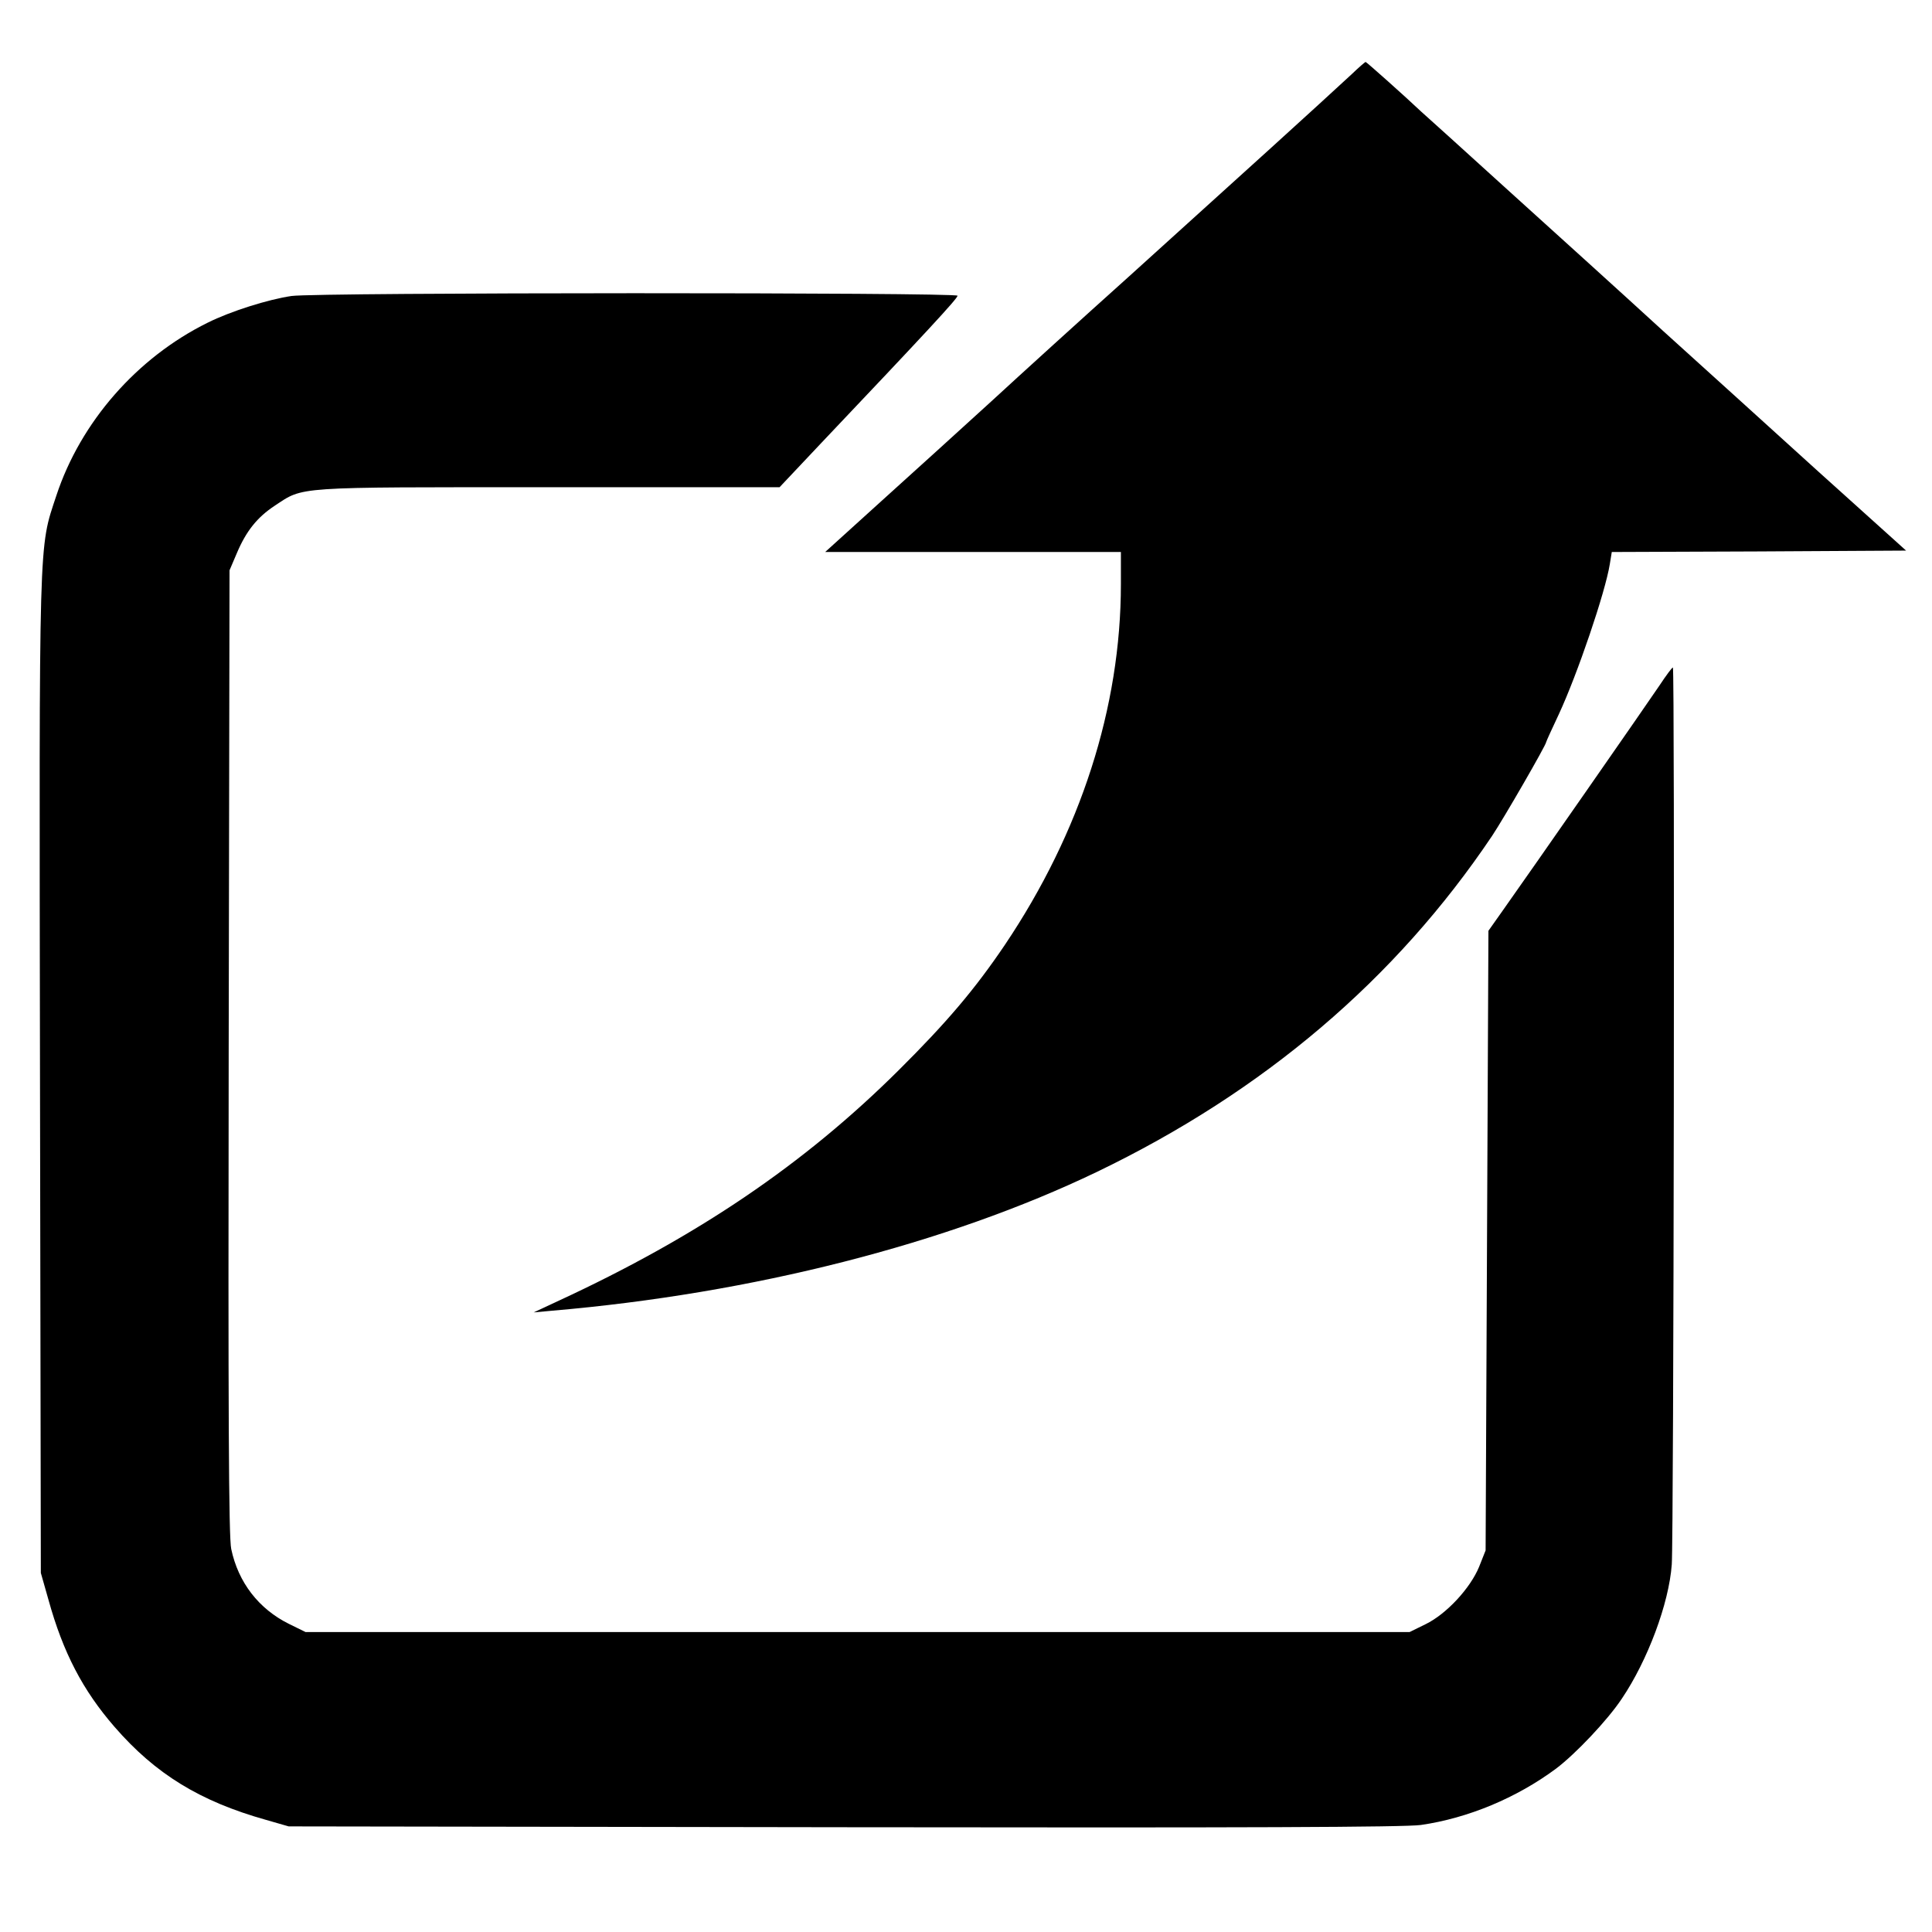
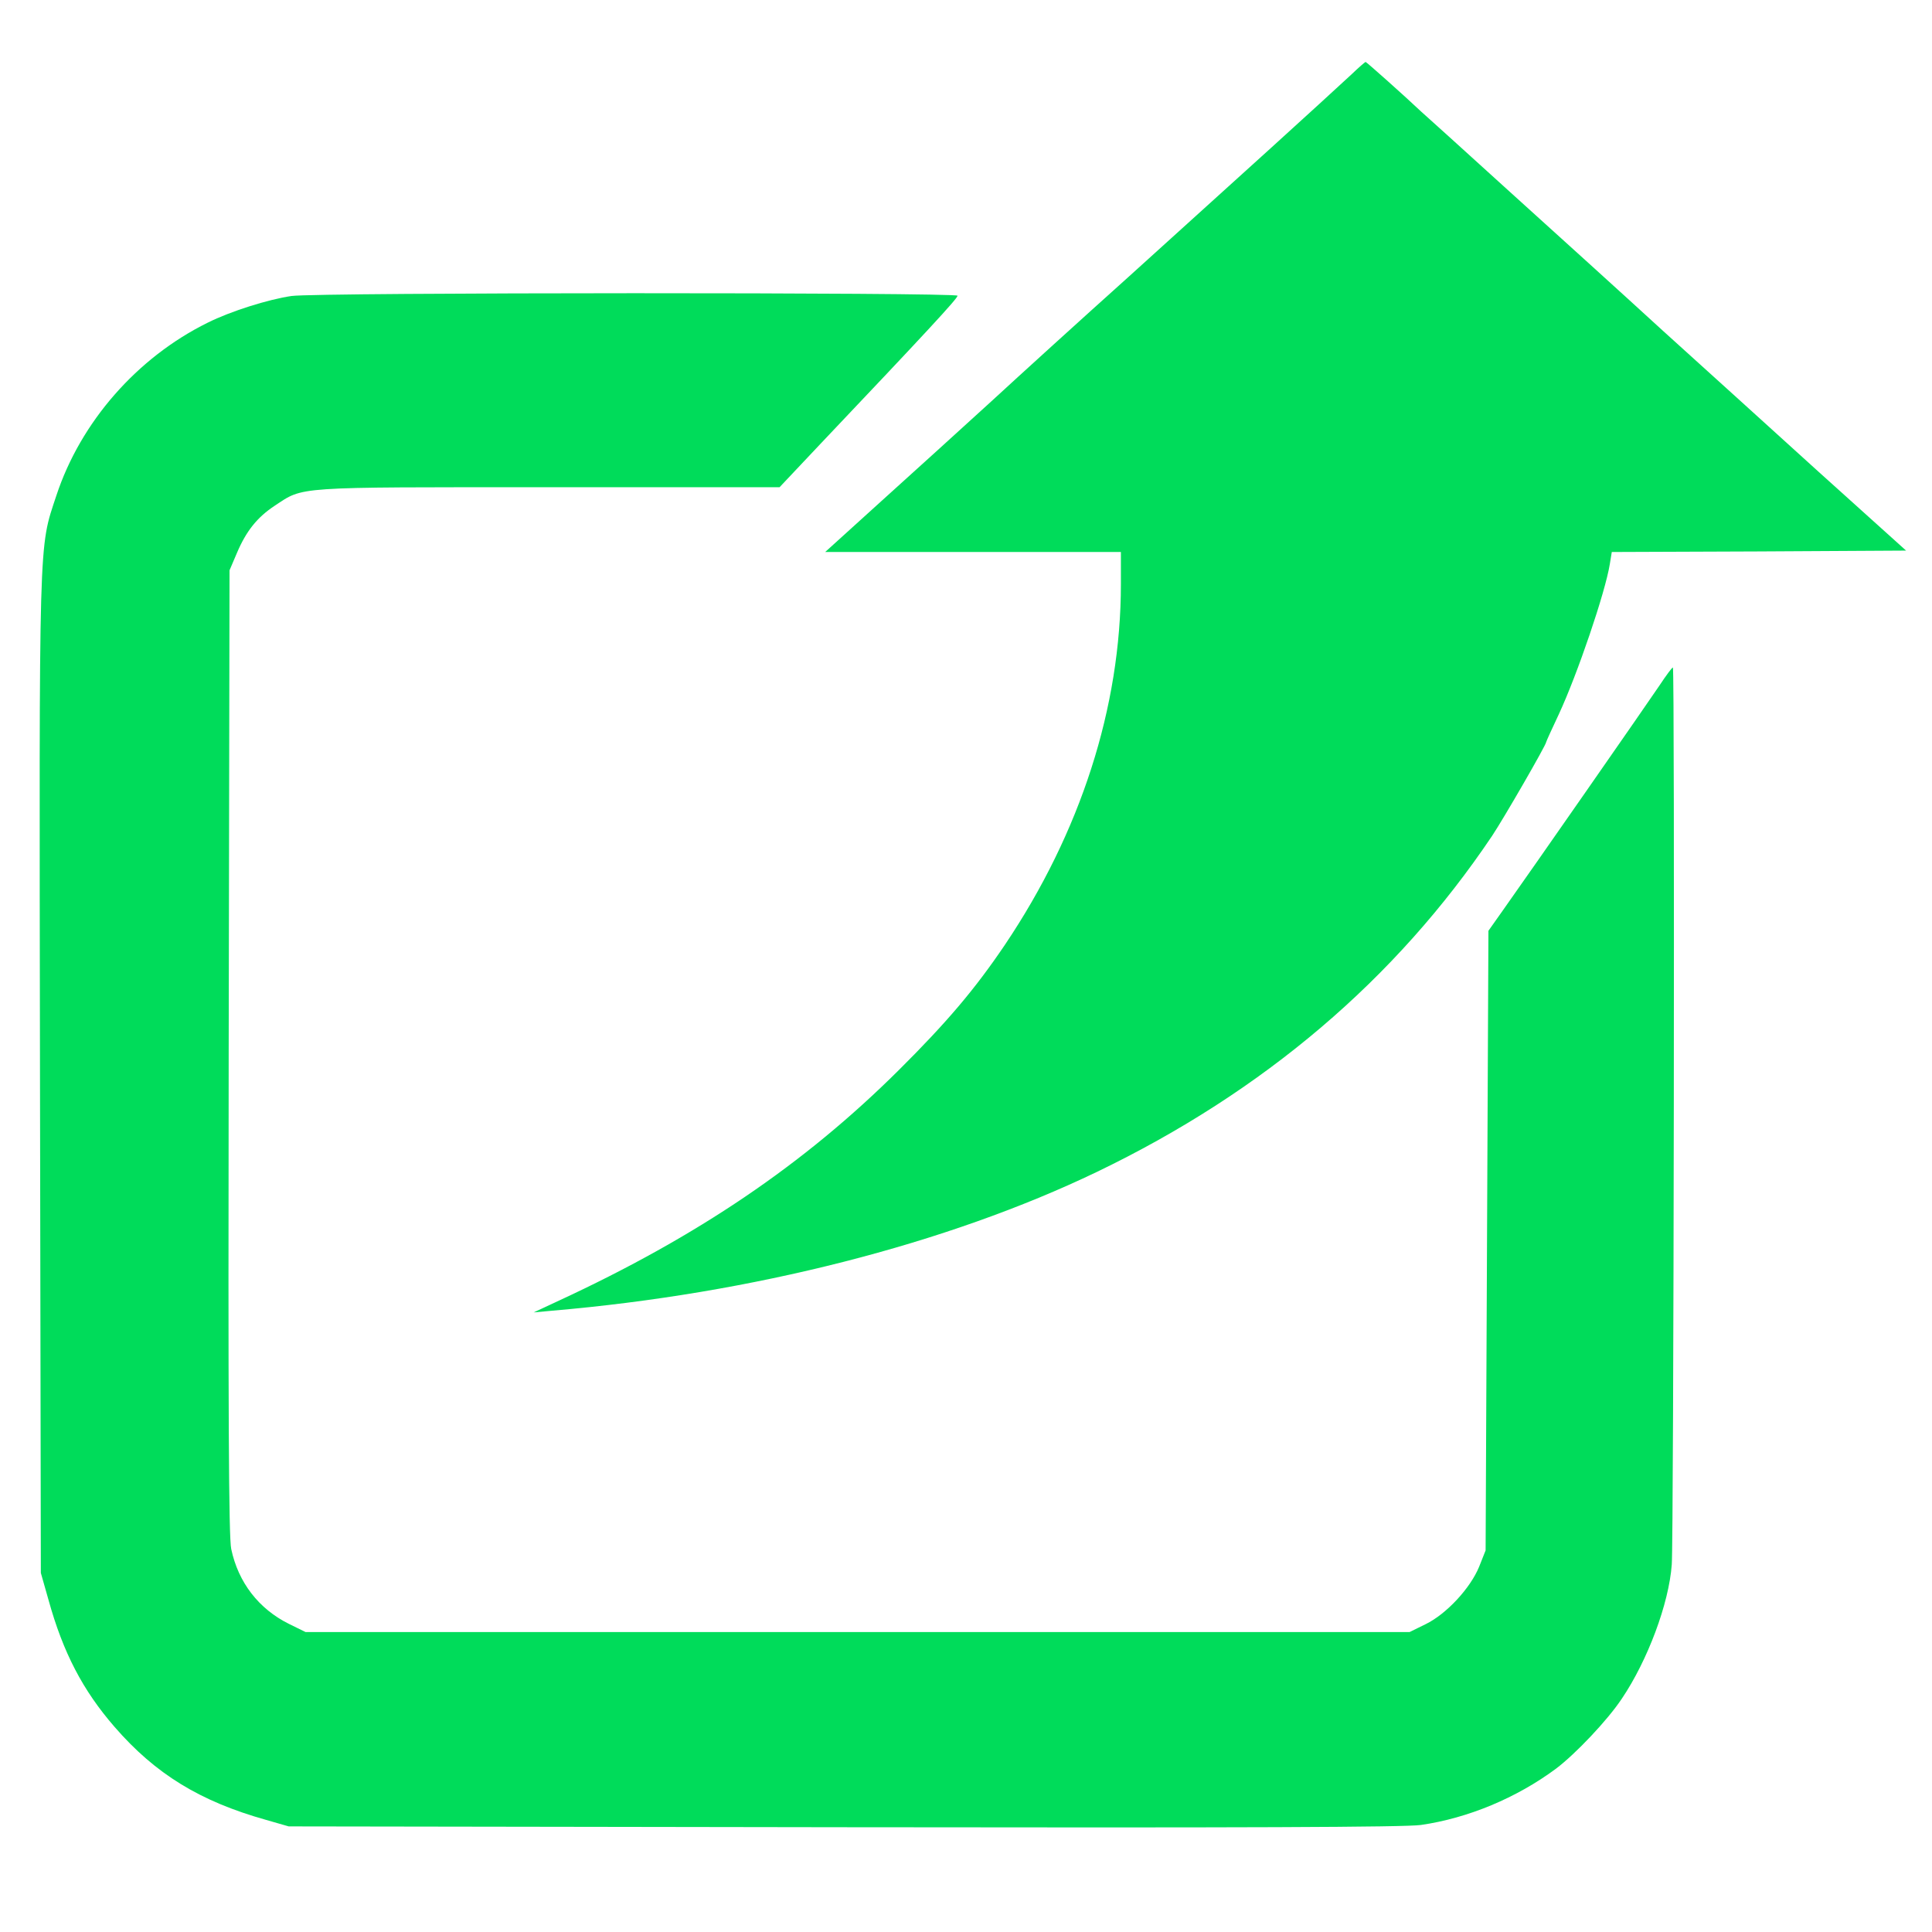
<svg xmlns="http://www.w3.org/2000/svg" version="1.0" width="686pt" height="686pt" viewBox="0 0 686 686" preserveAspectRatio="xMidYMid meet">
-   <g transform="translate(0,686) scale(0.1,-0.1)" fill="#000000" stroke="none">
+   <g transform="translate(0,686) scale(0.1,-0.1)" fill="#00dc5a" stroke="none">
    <path d="M4800 6597 c-122 -113 -380 -347 -795 -722 -165 -148 -383 -346 -485 -440 -102 -93 -277 -252 -388 -352 l-202 -183 525 0 525 0 0 -114 c0 -437 -143 -881 -412 -1281 -106 -157 -206 -275 -377 -445 -336 -334 -714 -590 -1206 -818 l-90 -42 65 6 c712 61 1402 237 1935 493 592 285 1061 684 1403 1193 42 63 192 323 192 333 0 2 20 46 45 99 66 142 165 433 181 533 l7 43 522 2 523 3 -312 281 c-171 155 -419 380 -552 500 -132 121 -376 342 -542 492 -166 151 -308 279 -315 285 -57 54 -195 177 -198 177 -2 0 -24 -19 -49 -43z" />
    <path d="M1035 5809 c-82 -12 -216 -54 -298 -95 -251 -124 -451 -353 -537 -614 -63 -191 -61 -114 -58 -2057 l3 -1768 27 -95 c52 -188 122 -322 235 -452 145 -167 303 -264 538 -330 l80 -23 1970 -3 c1431 -2 1992 0 2050 8 167 24 340 96 480 200 69 52 183 172 234 249 91 135 167 337 177 476 7 90 11 3185 4 3185 -3 0 -24 -28 -47 -63 -43 -64 -462 -666 -555 -797 l-53 -75 -5 -1100 -5 -1100 -23 -58 c-31 -76 -116 -168 -190 -204 l-57 -28 -1960 0 -1960 0 -59 29 c-107 53 -180 147 -205 266 -9 41 -11 482 -9 1765 l3 1710 26 61 c33 78 72 127 134 168 105 69 60 66 971 66 l822 0 149 158 c369 389 483 512 483 522 0 12 -2275 12 -2365 -1z" />
  </g>
</svg>
